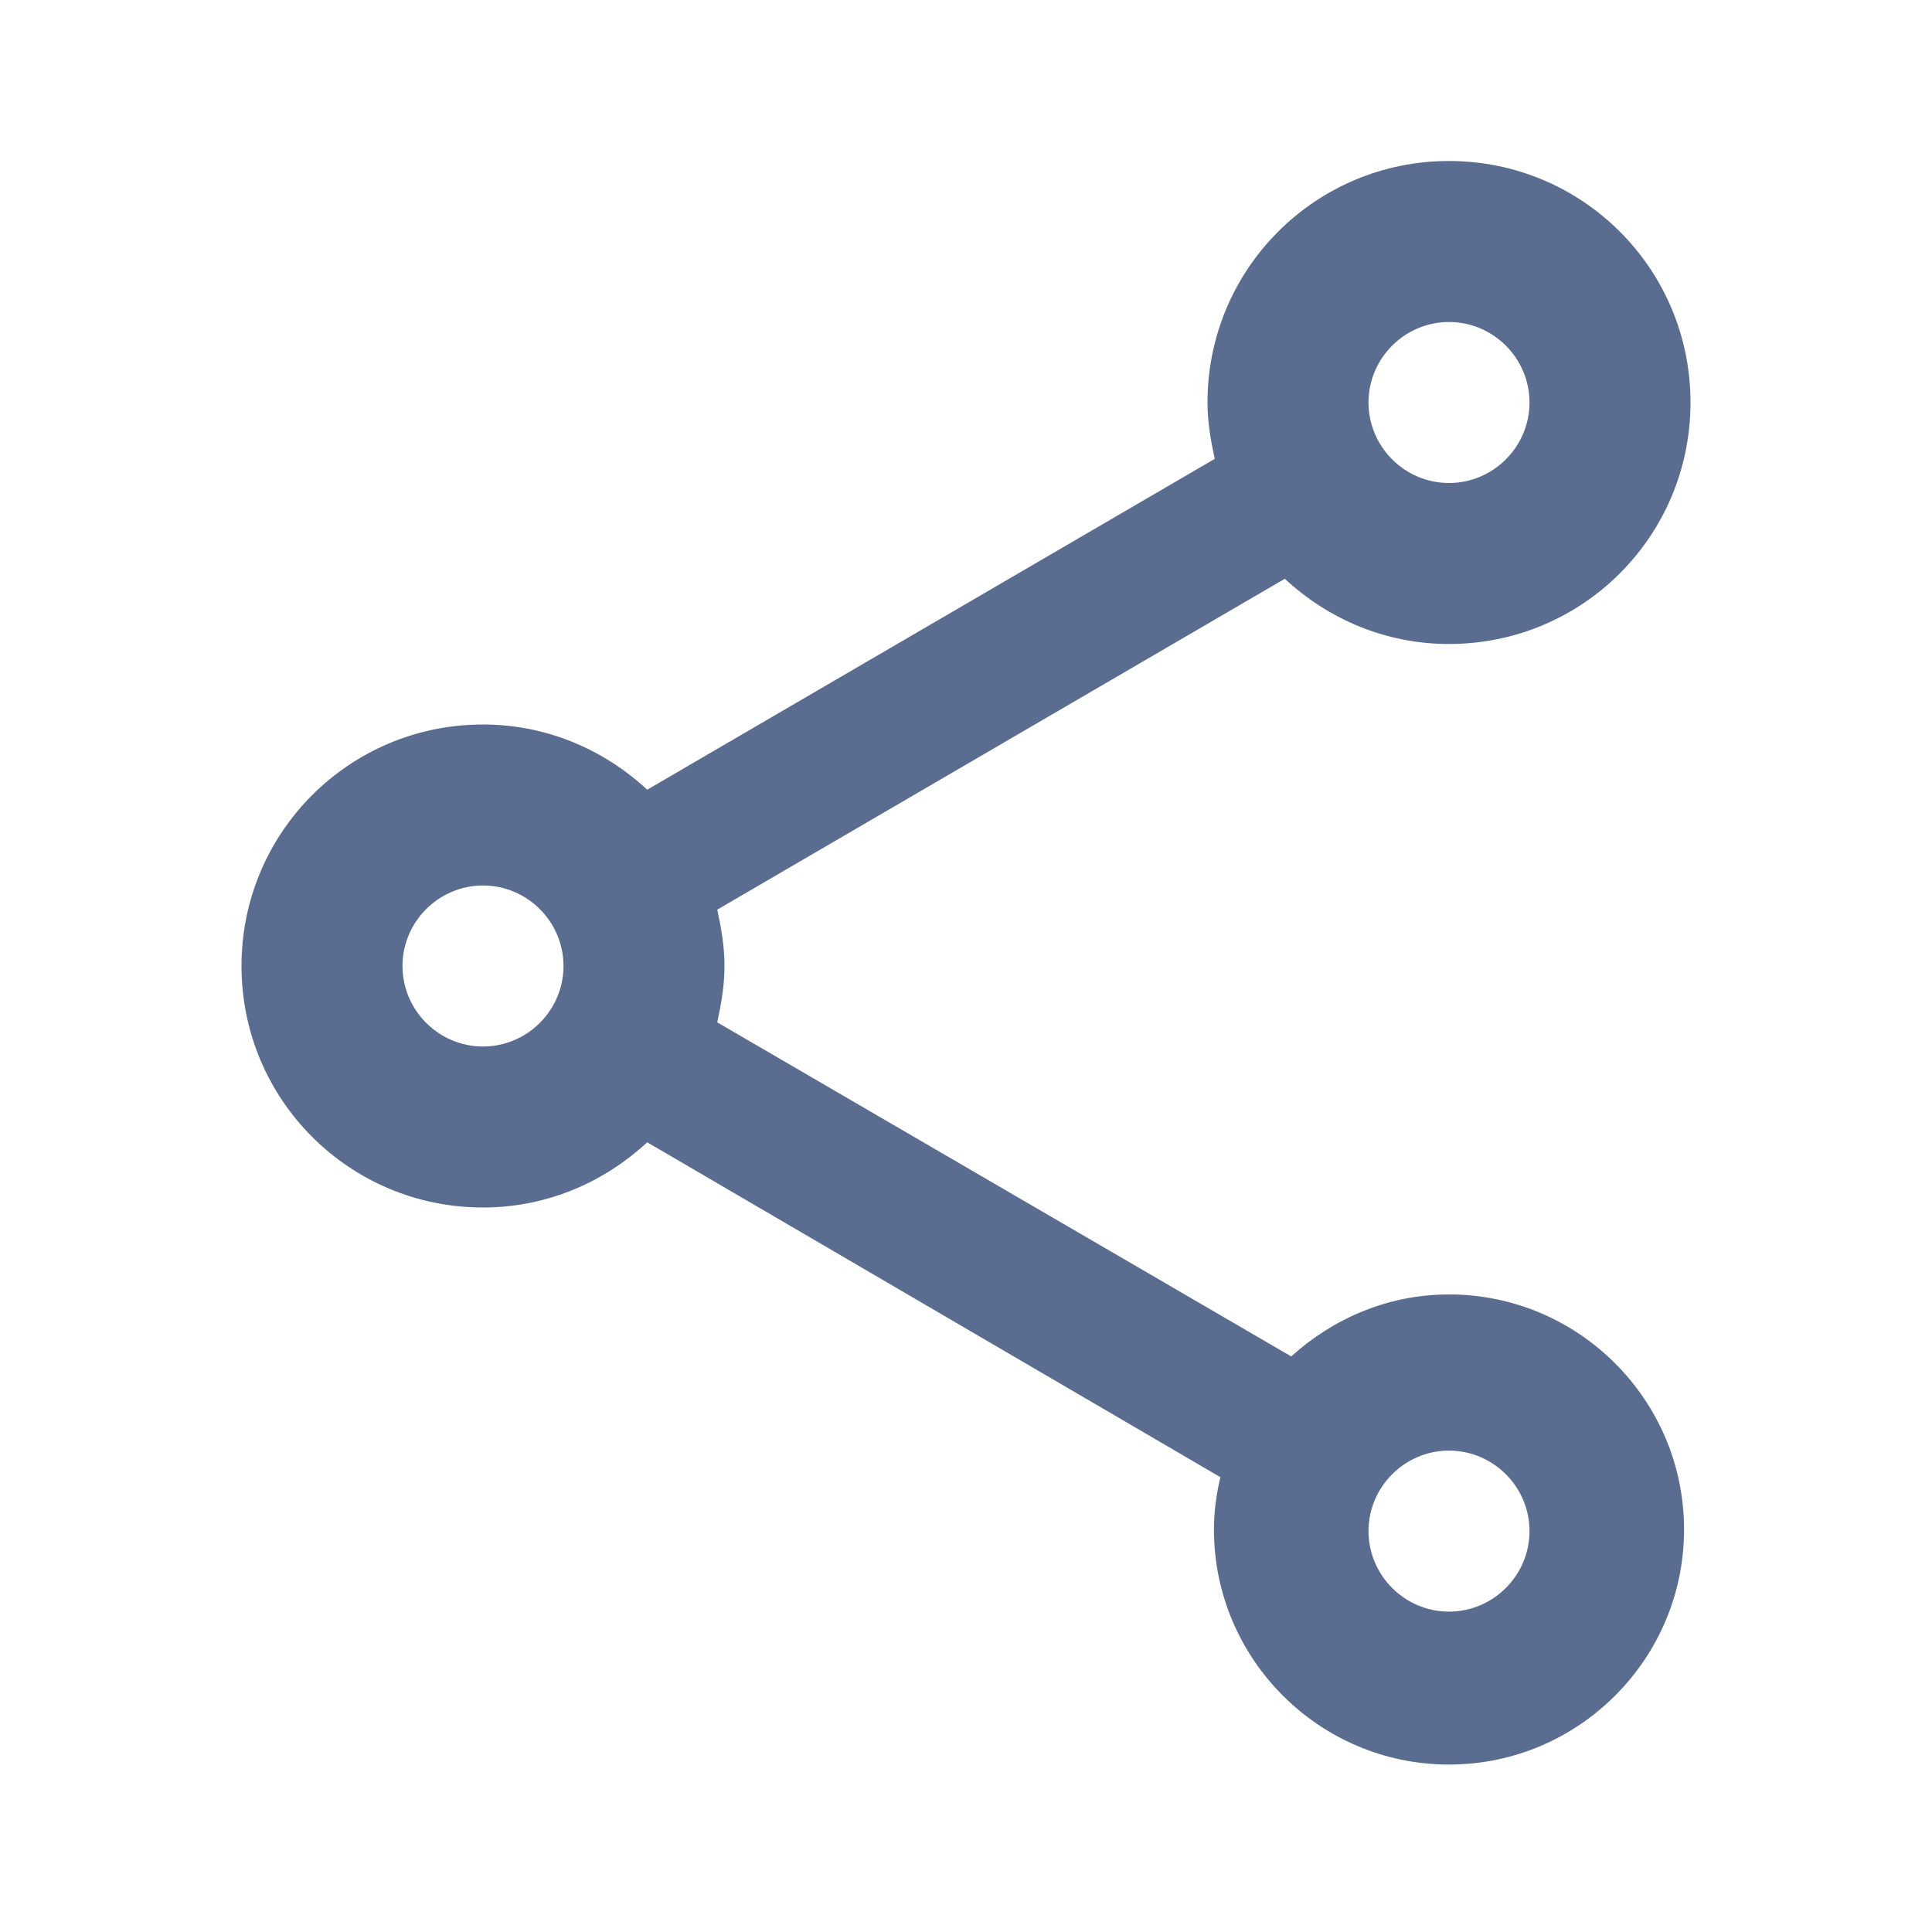
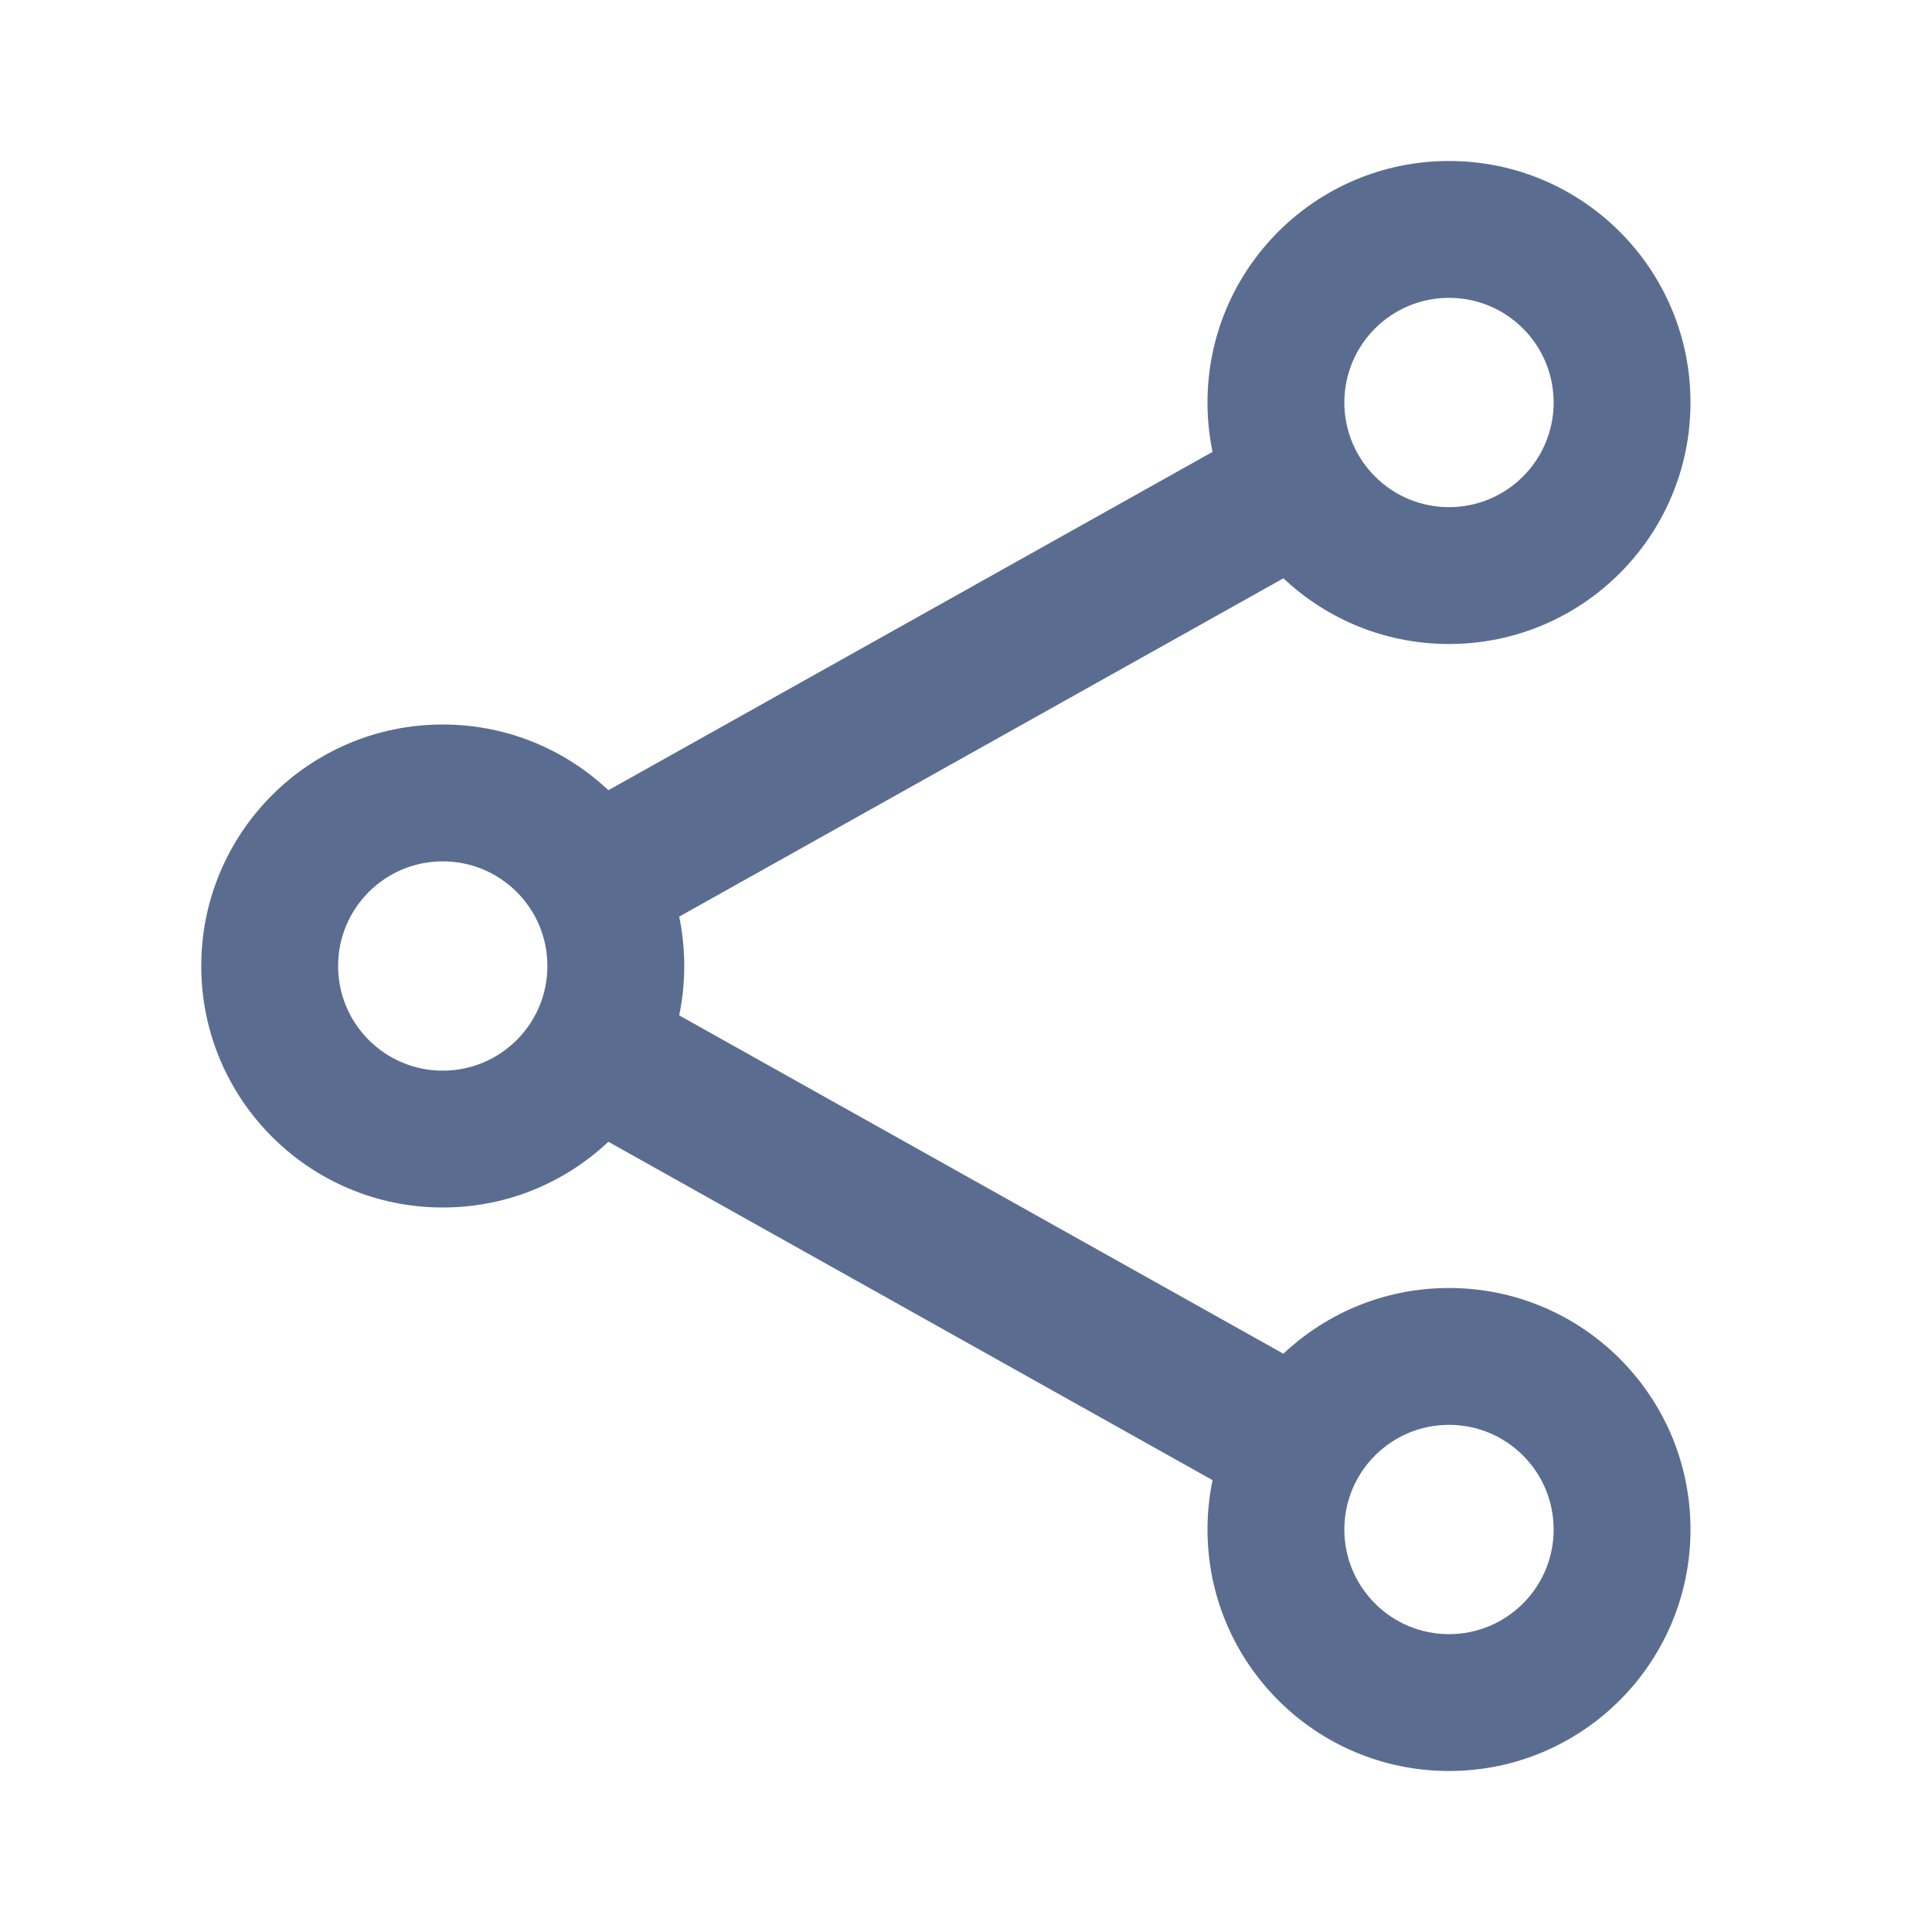
- <svg xmlns="http://www.w3.org/2000/svg" height="24" viewBox="0 0 24 24" width="24" fill="#5A6D91">
-   <path d="M18 16.08c-.76 0-1.44.3-1.96.77L8.91 12.7c.05-.23.09-.46.09-.7s-.04-.47-.09-.7l7.05-4.11c.54.5 1.25.81 2.04.81 1.66 0 3-1.34 3-3s-1.34-3-3-3-3 1.34-3 3c0 .24.04.47.09.7L8.04 9.81C7.5 9.31 6.79 9 6 9c-1.66 0-3 1.34-3 3s1.34 3 3 3c.79 0 1.5-.31 2.04-.81l7.12 4.16c-.05.21-.08.43-.08.65 0 1.61 1.31 2.92 2.92 2.92s2.92-1.31 2.92-2.92c0-1.61-1.31-2.92-2.92-2.92zM18 4c.55 0 1 .45 1 1s-.45 1-1 1-1-.45-1-1 .45-1 1-1zM6 13c-.55 0-1-.45-1-1s.45-1 1-1 1 .45 1 1-.45 1-1 1zm12 7.02c-.55 0-1-.45-1-1s.45-1 1-1 1 .45 1 1-.45 1-1 1z" />
+ <svg xmlns="http://www.w3.org/2000/svg" width="24" height="24" viewBox="0 0 24 24">
+   <path fill="#5A6D91" fill-rule="evenodd" d="M7.56 9.815L15.06 5.615a0.9 0.9 0 0 1 0.879 1.571L8.44 11.385a0.9 0.9 0 0 1 -0.879 -1.571Z" />
+   <path fill="#5A6D91" fill-rule="evenodd" d="M8.44 12.615L15.94 16.815a0.9 0.9 0 0 1 -0.879 1.571L7.56 14.185a0.9 0.9 0 0 1 0.879 -1.571Z" />
+   <path fill="#5A6D91" fill-rule="evenodd" d="M2.5 12a3 3 0 1 0 6 0a3 3 0 1 0 -6 0ZM4.2 12a1.3 1.3 0 1 0 2.6 0a1.3 1.3 0 1 0 -2.6 0Z" />
+   <path fill="#5A6D91" fill-rule="evenodd" d="M15 5a3 3 0 1 0 6 0a3 3 0 1 0 -6 0ZM16.7 5a1.3 1.3 0 1 0 2.6 0a1.3 1.3 0 1 0 -2.6 0Z" />
+   <path fill="#5A6D91" fill-rule="evenodd" d="M15 19a3 3 0 1 0 6 0a3 3 0 1 0 -6 0ZM16.7 19a1.3 1.3 0 1 0 2.6 0a1.3 1.3 0 1 0 -2.6 0Z" />
</svg>
